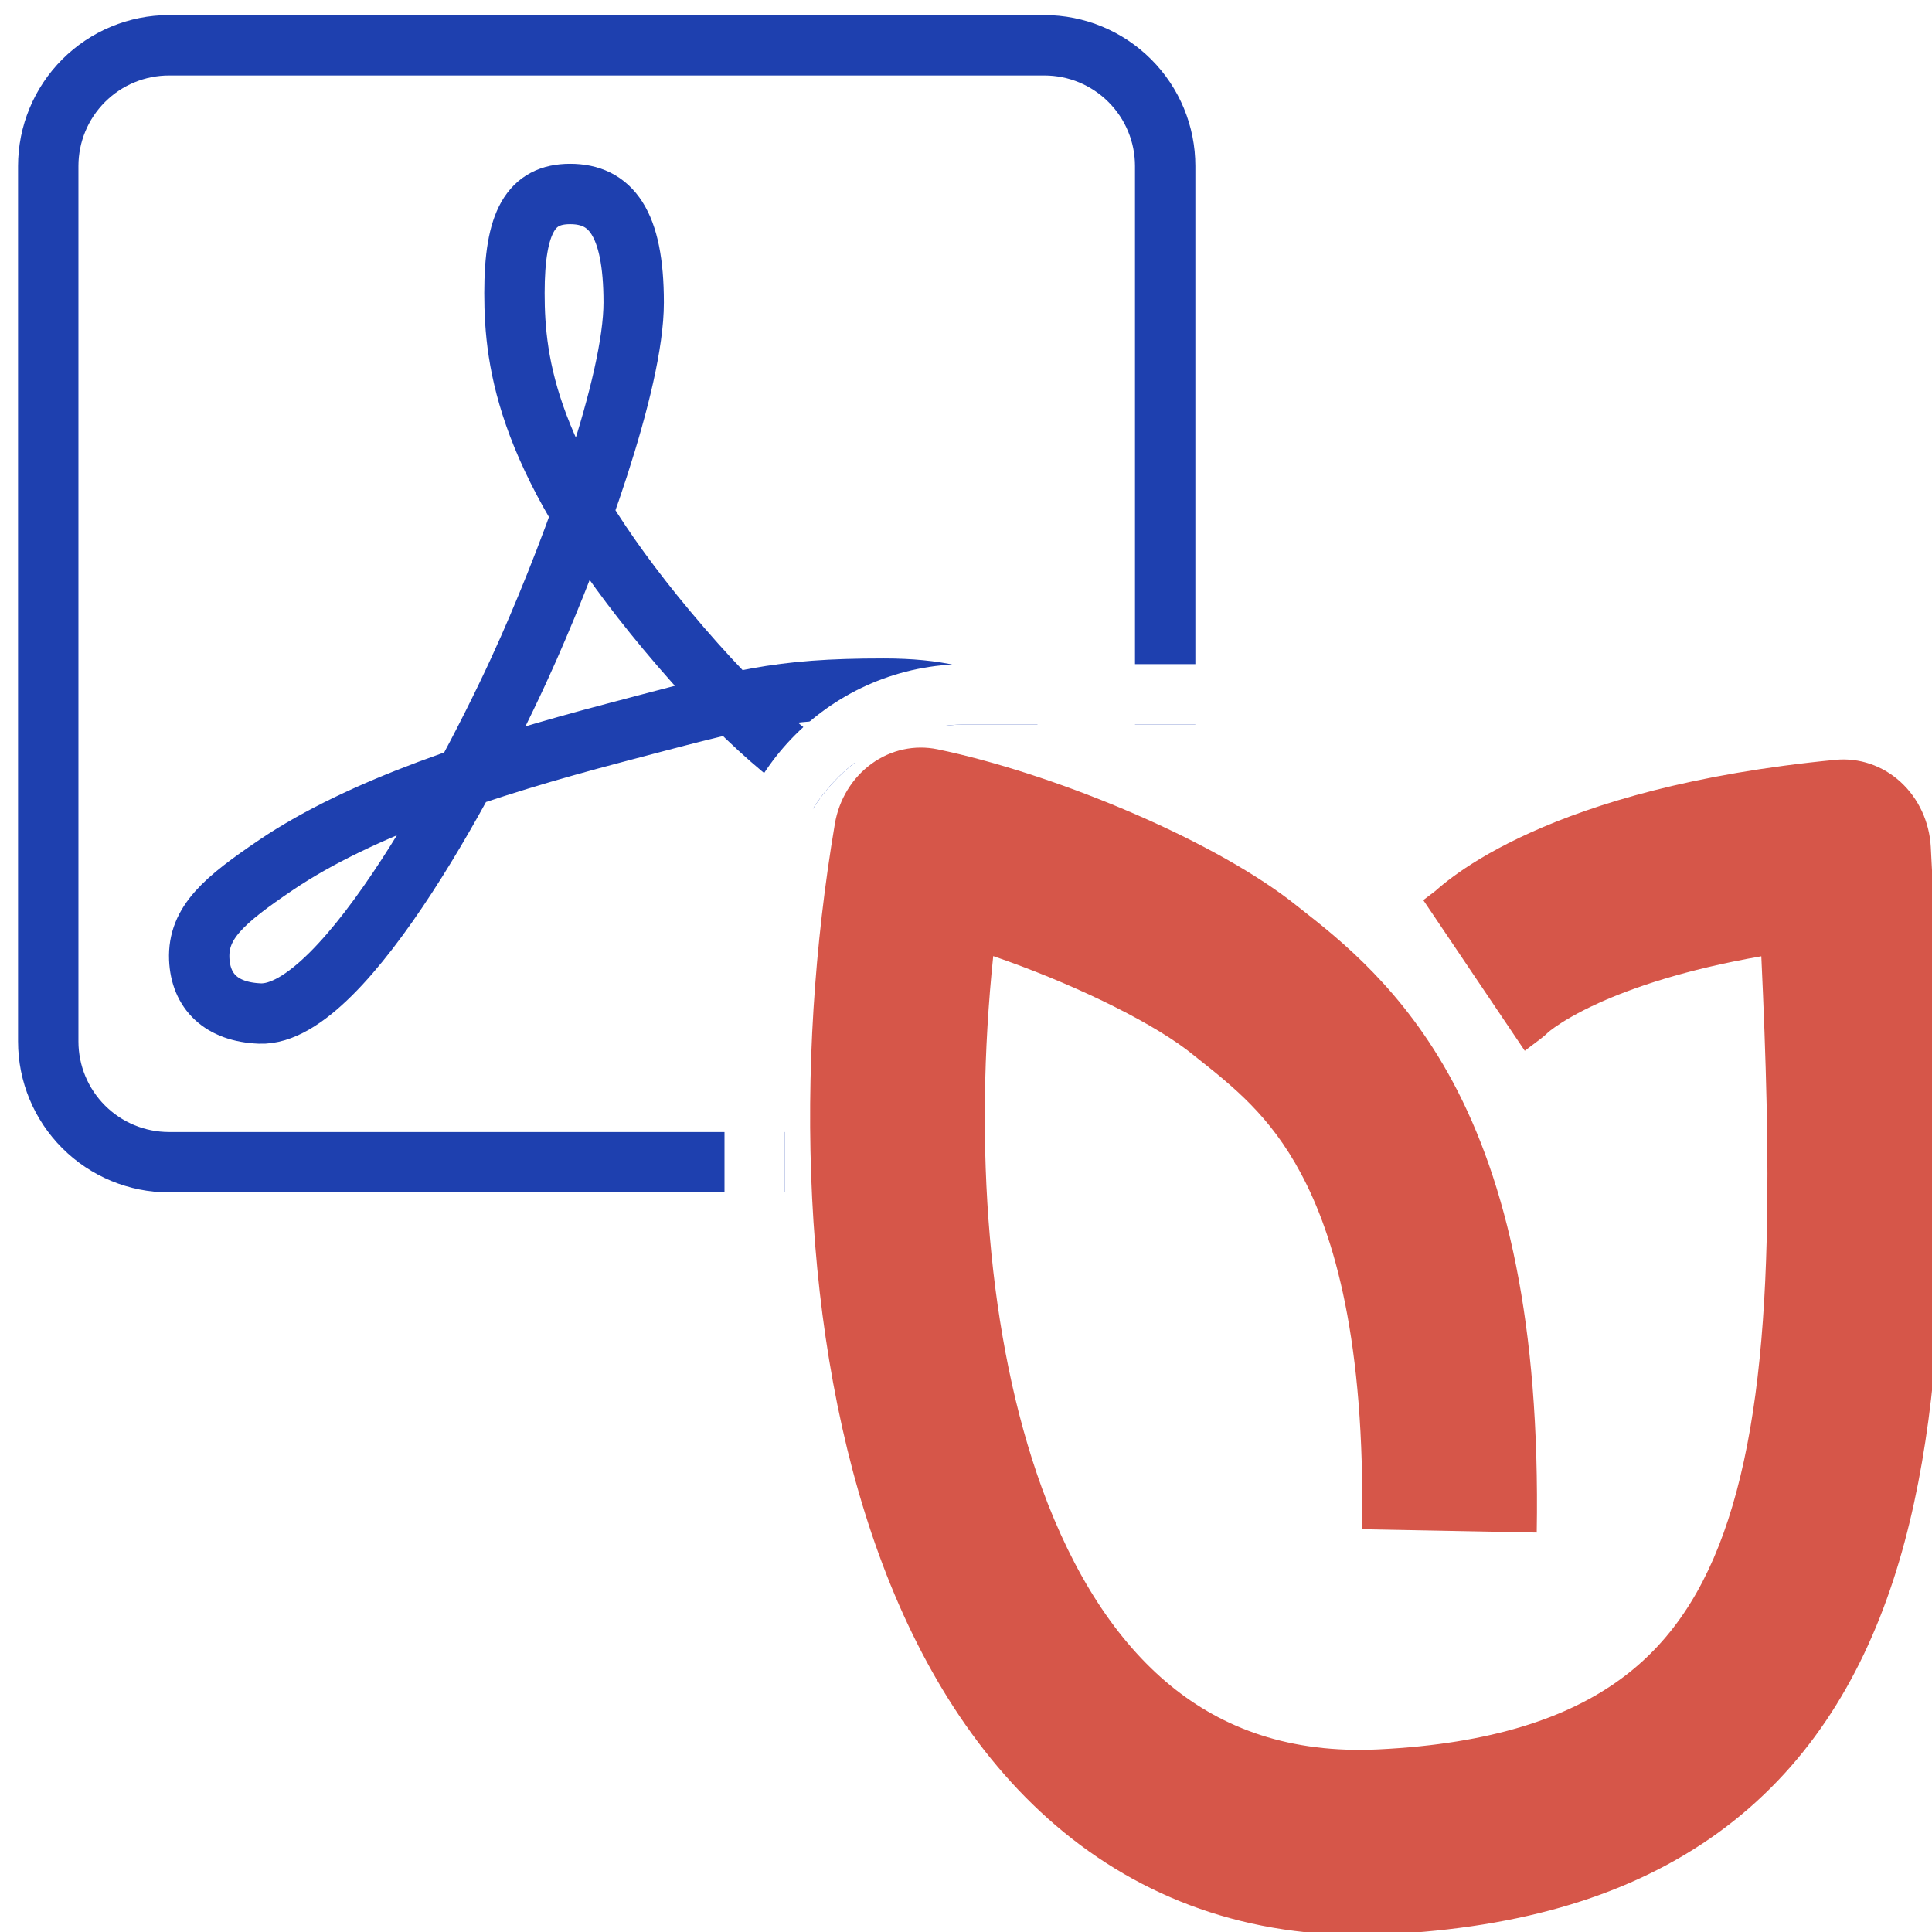
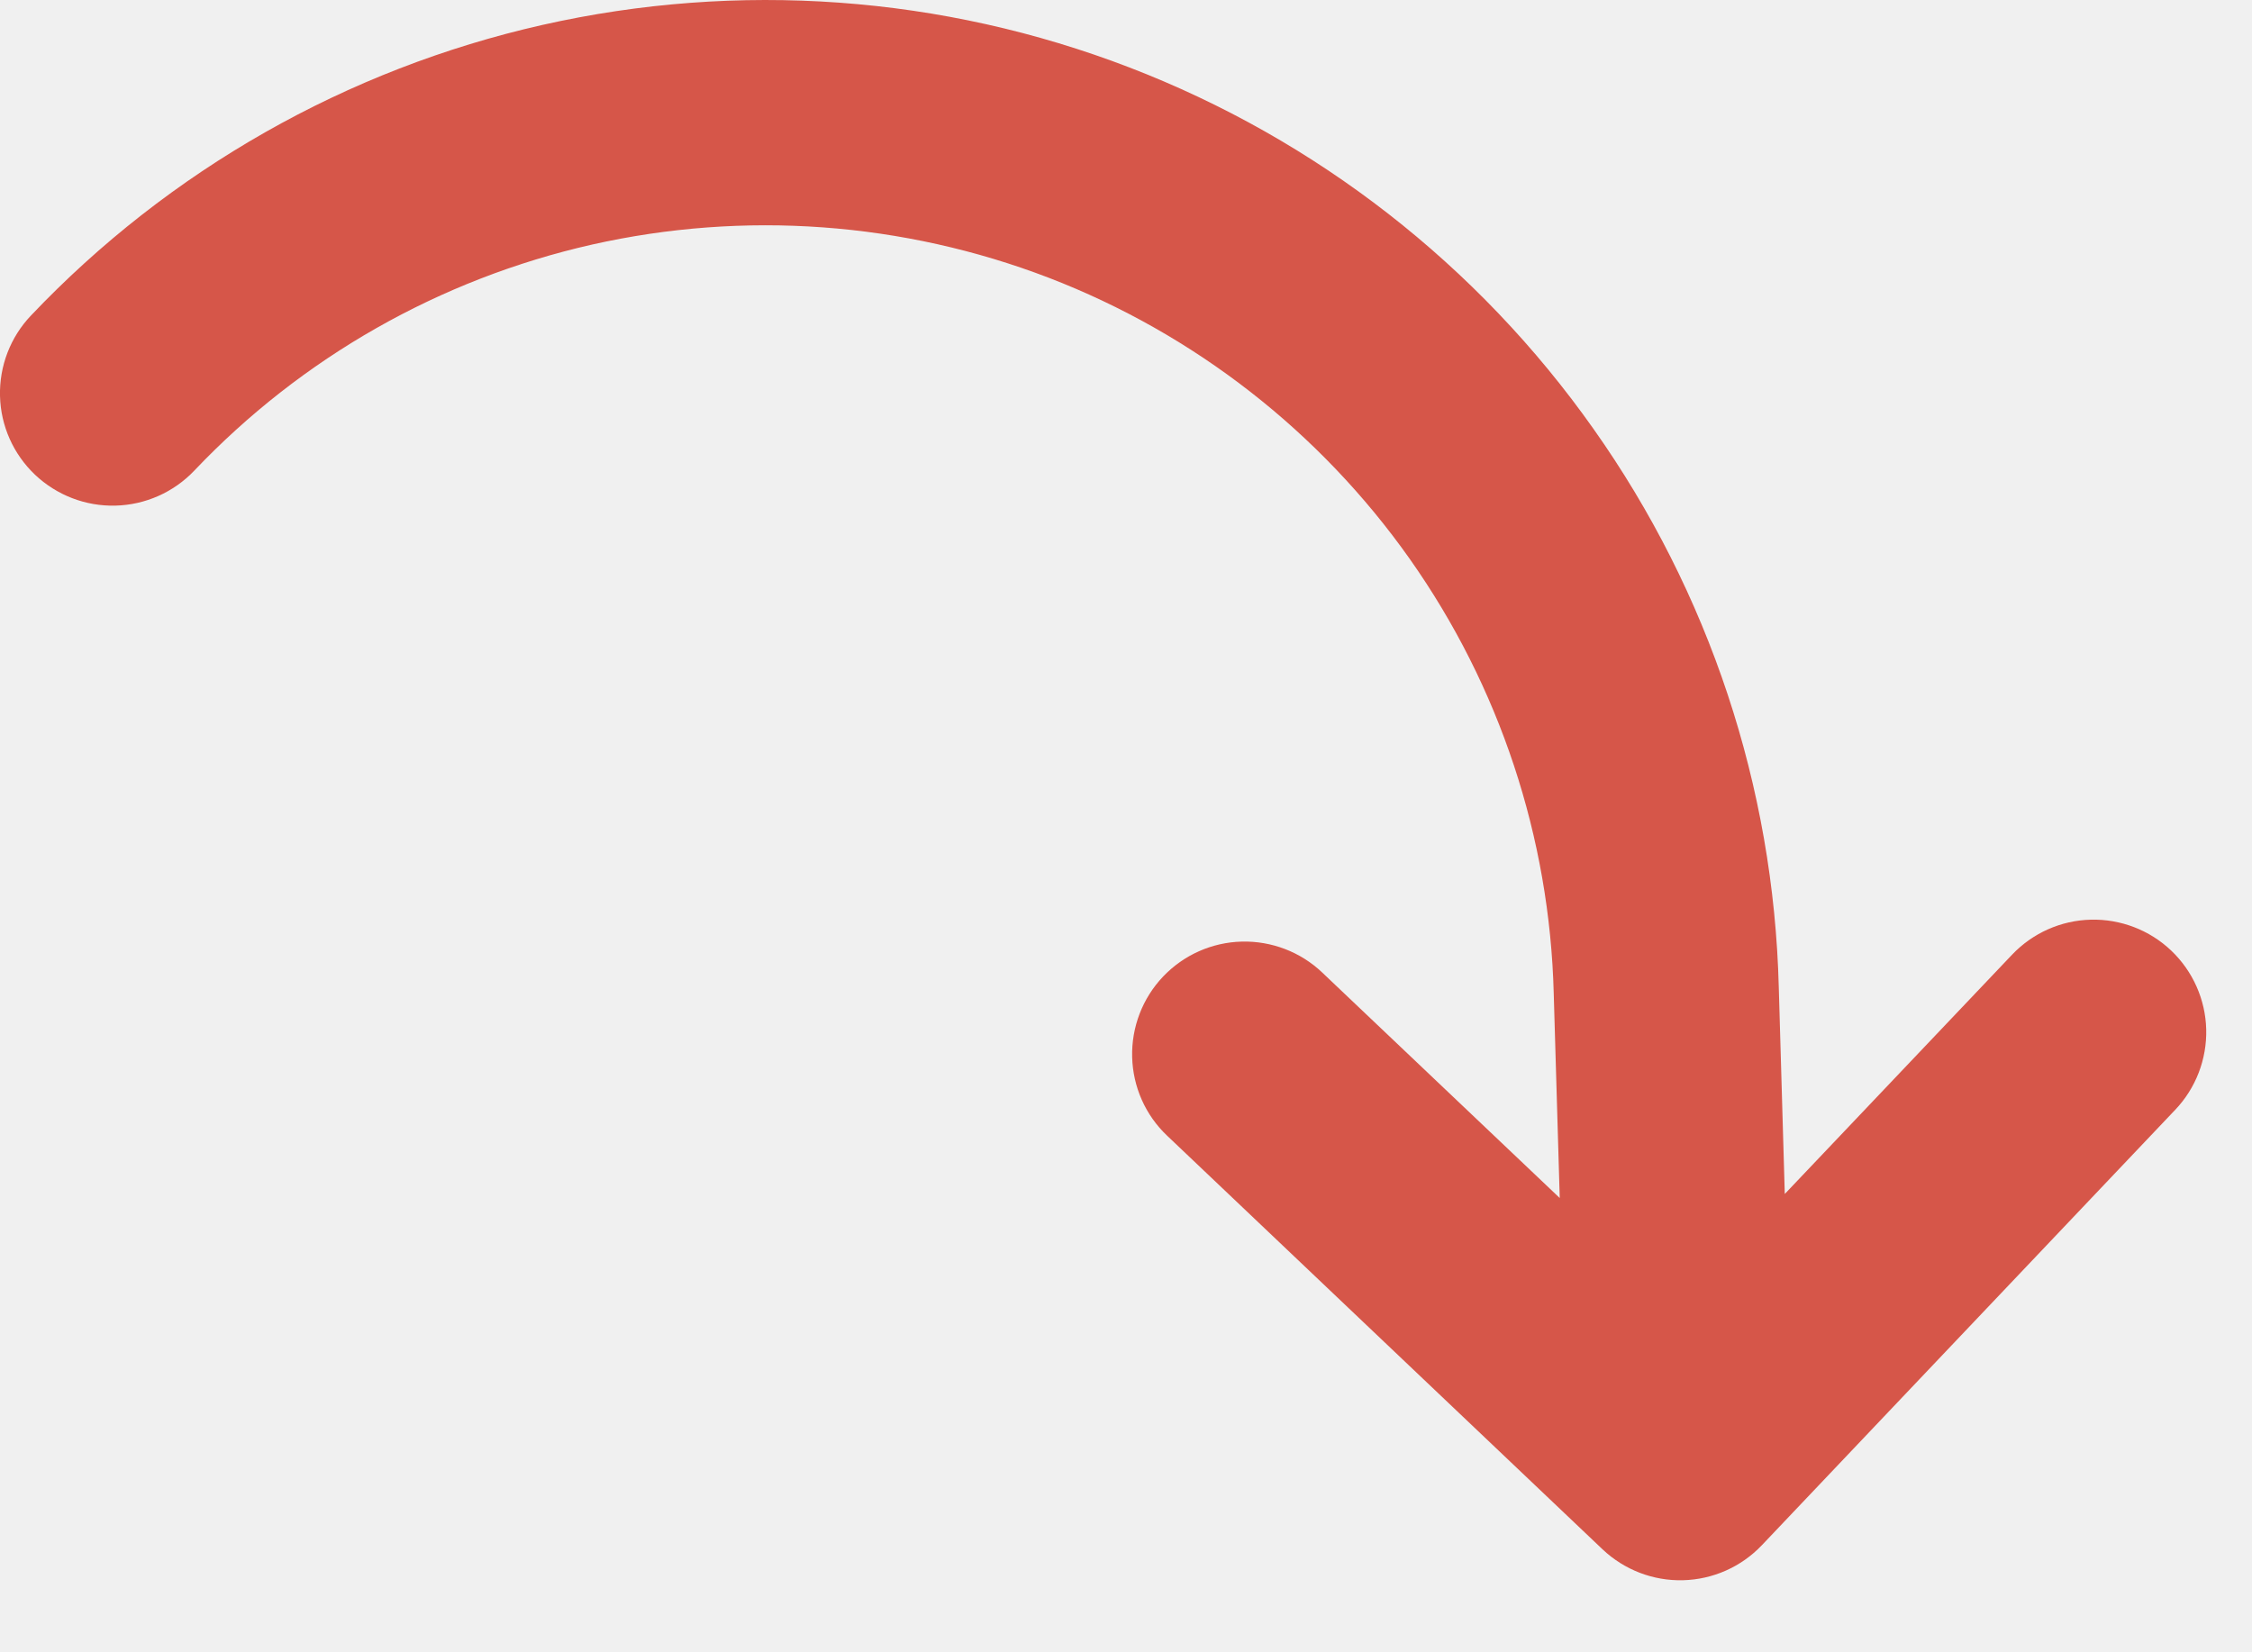
- <svg xmlns="http://www.w3.org/2000/svg" width="32" height="32" viewBox="0 0 32 32" fill="none">
-   <g clip-path="url(#clip0_6212_41)">
-     <rect width="32" height="32" fill="white" />
-     <path d="M9.443 3.213C10.108 3.213 10.496 3.681 10.496 5.011C10.496 6.342 9.516 9.013 8.759 10.732C7.909 12.664 5.717 16.841 4.304 16.787C3.661 16.762 3.322 16.417 3.3 15.882C3.276 15.279 3.718 14.905 4.572 14.327C5.978 13.377 8.057 12.697 10.177 12.139C12.285 11.584 12.853 11.406 14.637 11.406C16.421 11.406 16.799 12.007 16.799 12.608C16.799 13.209 16.291 13.541 15.644 13.541C14.935 13.541 13.629 13.536 11.042 10.437C8.736 7.673 8.521 6.037 8.521 4.854C8.521 3.671 8.796 3.213 9.443 3.213Z" stroke="#1E40AF" stroke-linecap="round" stroke-linejoin="round" />
-     <path d="M17.299 0.75H2.799C2.269 0.75 1.76 0.961 1.385 1.336C1.01 1.711 0.799 2.22 0.799 2.75V17.25C0.799 17.78 1.01 18.289 1.385 18.664C1.76 19.039 2.269 19.25 2.799 19.25H17.299C17.83 19.25 18.338 19.039 18.713 18.664C19.089 18.289 19.299 17.78 19.299 17.25V2.75C19.299 2.22 19.089 1.711 18.713 1.336C18.338 0.961 17.83 0.75 17.299 0.75Z" stroke="#1E40AF" stroke-linecap="round" stroke-linejoin="round" />
-     <g clip-path="url(#clip1_6212_41)">
-       <rect x="13" y="12" width="20" height="21" rx="3" fill="white" />
-       <path fill-rule="evenodd" clip-rule="evenodd" d="M14.436 12.65C14.755 12.418 15.15 12.332 15.53 12.411C17.38 12.795 19.964 13.845 21.364 14.912C21.372 14.918 21.38 14.924 21.387 14.93C21.436 14.968 21.486 15.008 21.54 15.05C22.2 15.568 23.242 16.387 24.064 17.921C24.947 19.571 25.511 21.9 25.453 25.384L22.56 25.329C22.613 22.208 22.101 20.468 21.547 19.435C21.035 18.477 20.429 17.999 19.787 17.491C19.747 17.459 19.706 17.426 19.665 17.394C18.972 16.87 17.692 16.262 16.451 15.836C16.125 18.967 16.36 22.177 17.256 24.643C17.779 26.081 18.498 27.19 19.387 27.918C20.254 28.628 21.366 29.047 22.836 28.975C24.719 28.883 25.97 28.442 26.822 27.826C27.656 27.224 28.234 26.364 28.624 25.17C29.024 23.946 29.215 22.407 29.262 20.529C29.298 19.103 29.252 17.54 29.173 15.839C27.904 16.06 27.041 16.36 26.488 16.609C26.114 16.778 25.881 16.924 25.757 17.011C25.696 17.054 25.661 17.082 25.65 17.092C25.607 17.134 25.562 17.172 25.515 17.208L25.255 17.404L23.574 14.909L23.773 14.758C23.792 14.741 23.812 14.724 23.834 14.705C23.916 14.635 24.023 14.55 24.16 14.454C24.434 14.261 24.825 14.027 25.355 13.788C26.416 13.309 28.032 12.814 30.404 12.585C30.794 12.548 31.183 12.68 31.48 12.952C31.777 13.224 31.957 13.612 31.98 14.027C32.103 16.363 32.205 18.594 32.155 20.611C32.104 22.622 31.899 24.52 31.358 26.174C30.807 27.858 29.898 29.315 28.452 30.36C27.024 31.392 25.201 31.93 22.968 32.038C20.855 32.141 19.059 31.524 17.618 30.345C16.2 29.183 15.212 27.549 14.557 25.745C13.256 22.166 13.153 17.629 13.828 13.645C13.897 13.24 14.116 12.882 14.436 12.65Z" fill="#D65649" />
-     </g>
-     <rect x="12.5" y="11.5" width="21" height="22" rx="3.5" stroke="white" />
-   </g>
-   <defs>
-     <clipPath id="clip0_6212_41">
-       <rect width="32" height="32" fill="white" />
-     </clipPath>
-     <clipPath id="clip1_6212_41">
-       <rect x="13" y="12" width="20" height="21" rx="3" fill="white" />
-     </clipPath>
-   </defs>
+ <svg xmlns="http://www.w3.org/2000/svg" width="15" height="11" viewBox="0 0 15 11" fill="none">
+   <path d="M14.489 7.392L11.735 10.293C11.598 10.437 11.409 10.521 11.21 10.526C11.011 10.531 10.819 10.457 10.674 10.32L7.774 7.565C7.63 7.429 7.546 7.24 7.541 7.041C7.536 6.842 7.61 6.649 7.747 6.505C7.884 6.361 8.072 6.277 8.271 6.272C8.47 6.267 8.663 6.341 8.807 6.478L10.389 7.98L10.349 6.617C10.322 5.579 9.989 4.572 9.39 3.723C8.791 2.875 7.954 2.223 6.985 1.85C6.015 1.478 4.957 1.401 3.944 1.629C2.931 1.858 2.009 2.382 1.294 3.135C1.157 3.279 0.968 3.363 0.769 3.368C0.57 3.373 0.378 3.299 0.233 3.162C0.089 3.025 0.005 2.837 4.29744e-05 2.638C-0.005 2.439 0.069 2.246 0.206 2.102C1.125 1.134 2.311 0.46 3.613 0.166C4.916 -0.128 6.276 -0.03 7.522 0.449C8.768 0.928 9.844 1.766 10.614 2.857C11.385 3.947 11.814 5.242 11.848 6.576L11.888 7.953L13.402 6.359C13.539 6.215 13.727 6.131 13.926 6.126C14.125 6.121 14.318 6.195 14.462 6.332C14.606 6.469 14.69 6.658 14.695 6.856C14.7 7.055 14.626 7.248 14.489 7.392Z" fill="#D65649" />
</svg>
